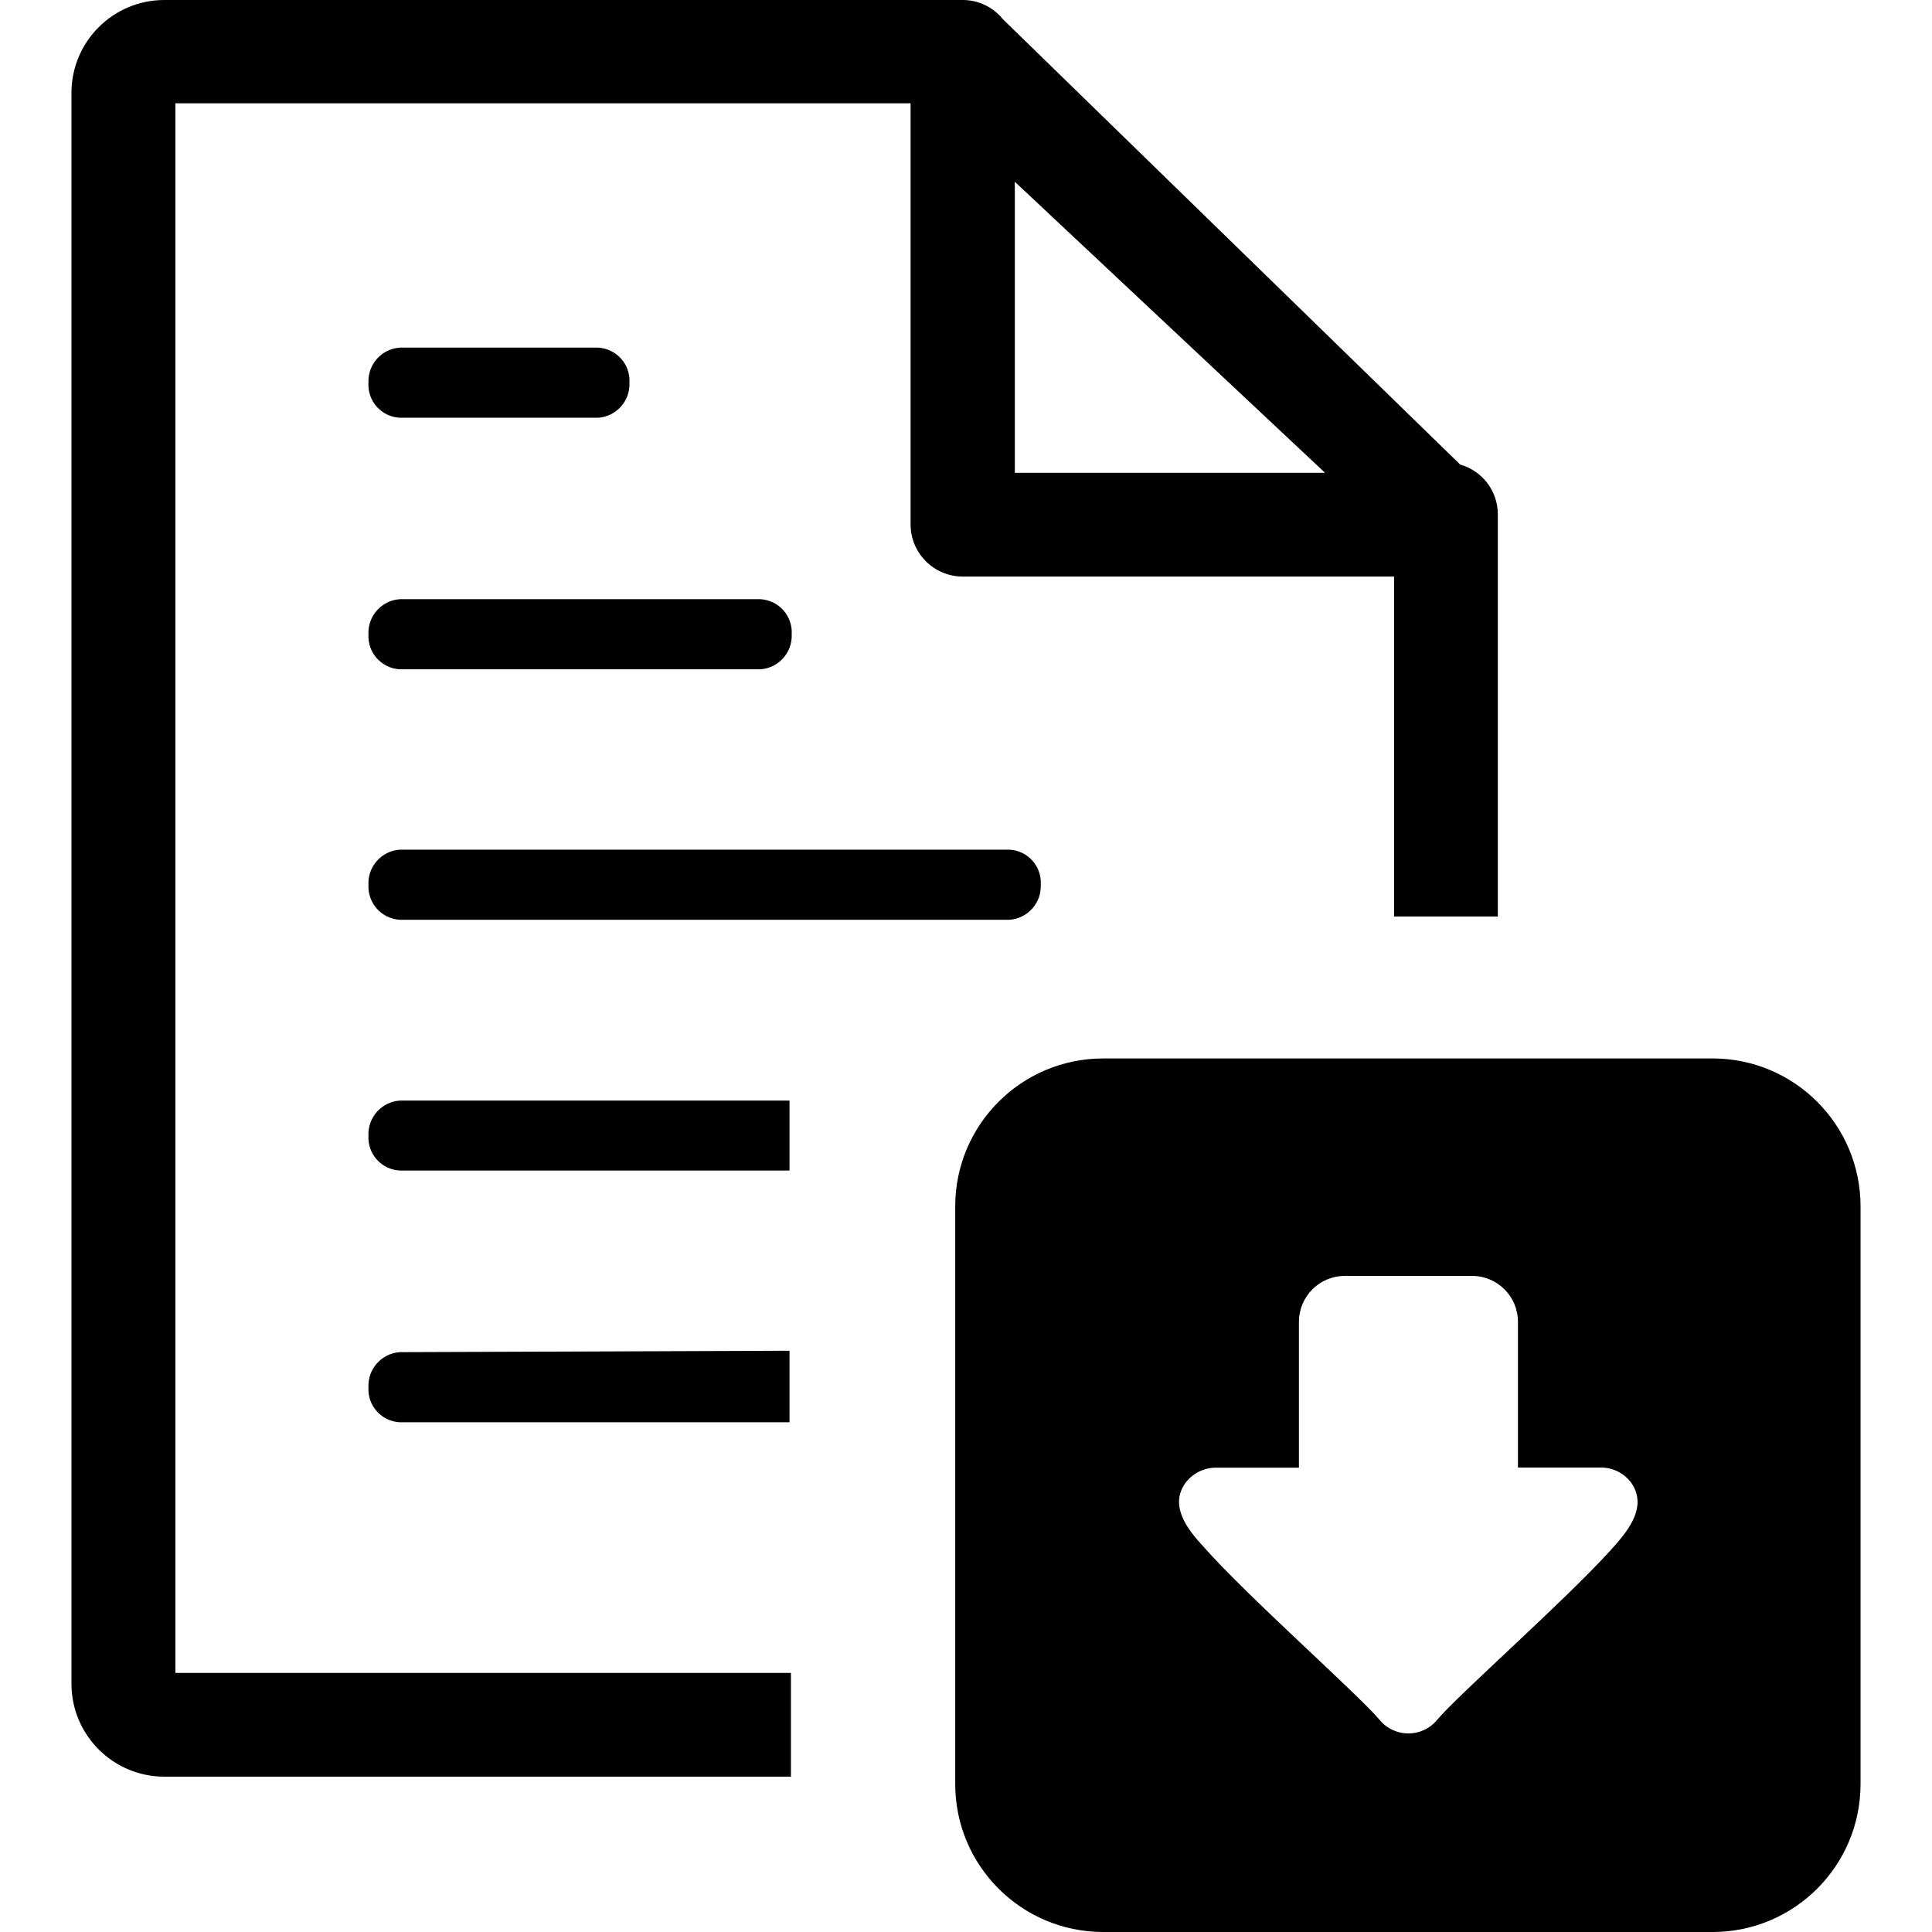
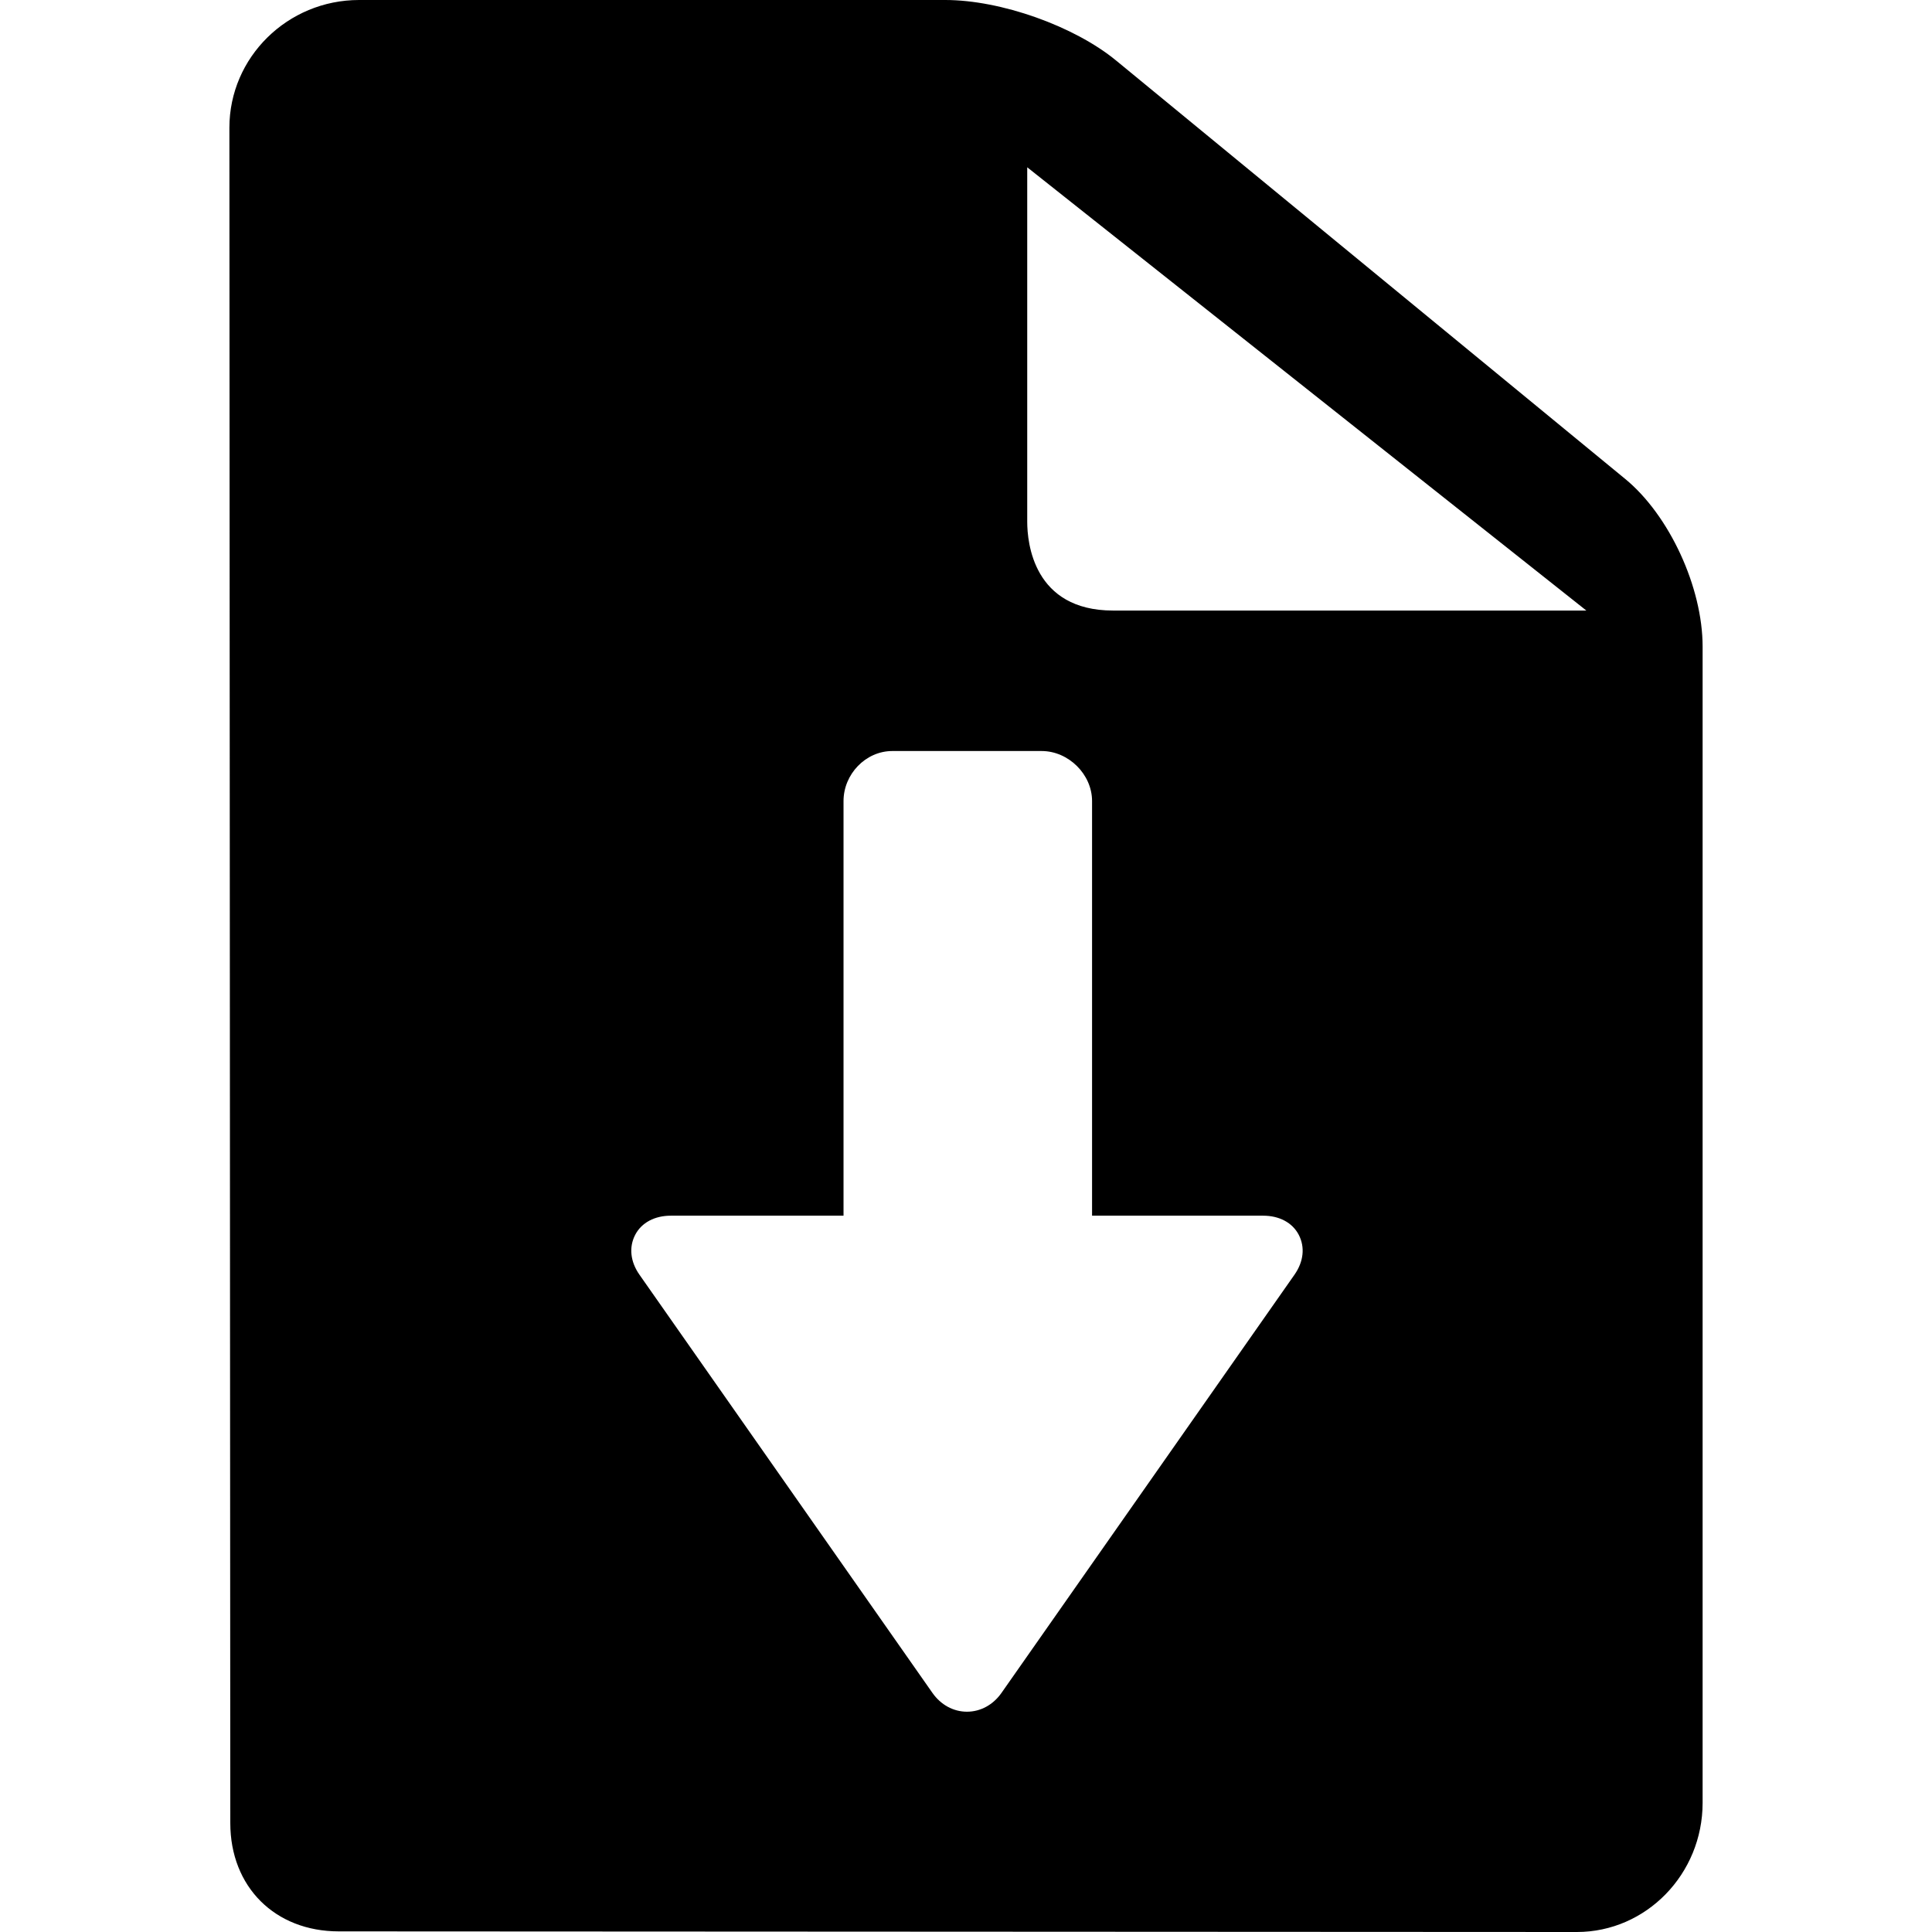
- <svg xmlns="http://www.w3.org/2000/svg" id="Layer_1" data-name="Layer 1" width="20px" height="20px" viewBox="0 0 113.79 122.88">
-   <defs>
-     <style>.cls-1{fill-rule:evenodd;}</style>
-   </defs>
-   <path class="cls-1" d="M65.59,67.32h38.82a9.41,9.41,0,0,1,9.38,9.38v36.79a9.41,9.41,0,0,1-9.38,9.39H65.59a9.41,9.41,0,0,1-9.38-9.39V76.7a9.41,9.41,0,0,1,9.38-9.38ZM60,11.56,79.73,30.07H60V11.56ZM20.89,70a2.14,2.14,0,0,0-2,2.23,2.1,2.1,0,0,0,2,2.22H45.67V70Zm0,16a2.14,2.14,0,0,0-2,2.23,2.1,2.1,0,0,0,2,2.23H45.67V85.91Zm0-47.89a2.14,2.14,0,0,0-2,2.23,2.11,2.11,0,0,0,2,2.23H43.81a2.14,2.14,0,0,0,2-2.23,2.11,2.11,0,0,0-2-2.23Zm0-16a2.14,2.14,0,0,0-2,2.23,2.1,2.1,0,0,0,2,2.23h12.6a2.14,2.14,0,0,0,2-2.23,2.11,2.11,0,0,0-2-2.23Zm0,31.93a2.14,2.14,0,0,0-2,2.23,2.12,2.12,0,0,0,2,2.23H59.65a2.14,2.14,0,0,0,2-2.23,2.1,2.1,0,0,0-2-2.23ZM90.72,32.72a3.28,3.28,0,0,0-2.39-3.17L59.23,1.21A3.27,3.27,0,0,0,56.69,0H5.91A5.91,5.91,0,0,0,0,5.91V107.12A5.91,5.91,0,0,0,5.91,113H45.76v-6.6H6.61V6.57H53.37V33.36a3.32,3.32,0,0,0,3.32,3.31H84.12V58.29h6.6V32.72Zm6.45,60.62a2.4,2.4,0,0,1,2.06,1c1.08,1.62-.4,3.22-1.42,4.35-2.91,3.19-9.49,9-10.92,10.66a2.37,2.37,0,0,1-3.72,0c-1.49-1.73-8.43-7.86-11.19-11-1-1.08-2.15-2.56-1.15-4a2.42,2.42,0,0,1,2.07-1h5.17V84.07A2.92,2.92,0,0,1,81,81.15H89.1A2.92,2.92,0,0,1,92,84.07v9.27Z" />
+ <svg xmlns="http://www.w3.org/2000/svg" version="1.1" id="Capa_1" x="0px" y="0px" viewBox="0 0 357.576 357.576" style="enable-background:new 0 0 357.576 357.576;" xml:space="preserve">
+   <path d="M300.807,88.652l-94.235-77.447C198.809,4.817,185.218,0,174.958,0h-108.5C53.223,0,42.456,10.602,42.456,23.636  c0.002,3.121,0.168,312.155,0.168,313.775c0,11.805,8.258,20.05,20.082,20.05c7.5,0,229.139,0.115,229.139,0.115  c12.835,0,23.276-10.726,23.276-23.909V119.673C315.121,108.7,308.967,95.364,300.807,88.652z M66.444,1c0.005,0,0.009,0,0.014,0h0  C66.454,1,66.449,1,66.444,1z M239.589,235.915l-54.232,77.407c-1.551,2.213-3.88,3.482-6.391,3.482c-2.51,0-4.839-1.27-6.39-3.482  l-54.227-77.402c-1.684-2.402-1.978-5.09-0.787-7.378c1.191-2.289,3.653-3.542,6.587-3.542h31.971v-76.735  c0-4.963,4.078-9.265,9.041-9.265h27.622c4.963,0,9.337,4.302,9.337,9.265V225h31.668c2.933,0,5.395,1.251,6.586,3.539  C241.565,230.827,241.272,233.513,239.589,235.915z M206.009,113c-14.743,0-15.889-12.578-15.889-16.433V30.963L293.601,113H206.009  z" />
+   <g>
+ </g>
+   <g>
+ </g>
+   <g>
+ </g>
+   <g>
+ </g>
+   <g>
+ </g>
+   <g>
+ </g>
+   <g>
+ </g>
+   <g>
+ </g>
+   <g>
+ </g>
+   <g>
+ </g>
+   <g>
+ </g>
+   <g>
+ </g>
+   <g>
+ </g>
+   <g>
+ </g>
+   <g>
+ </g>
</svg>
